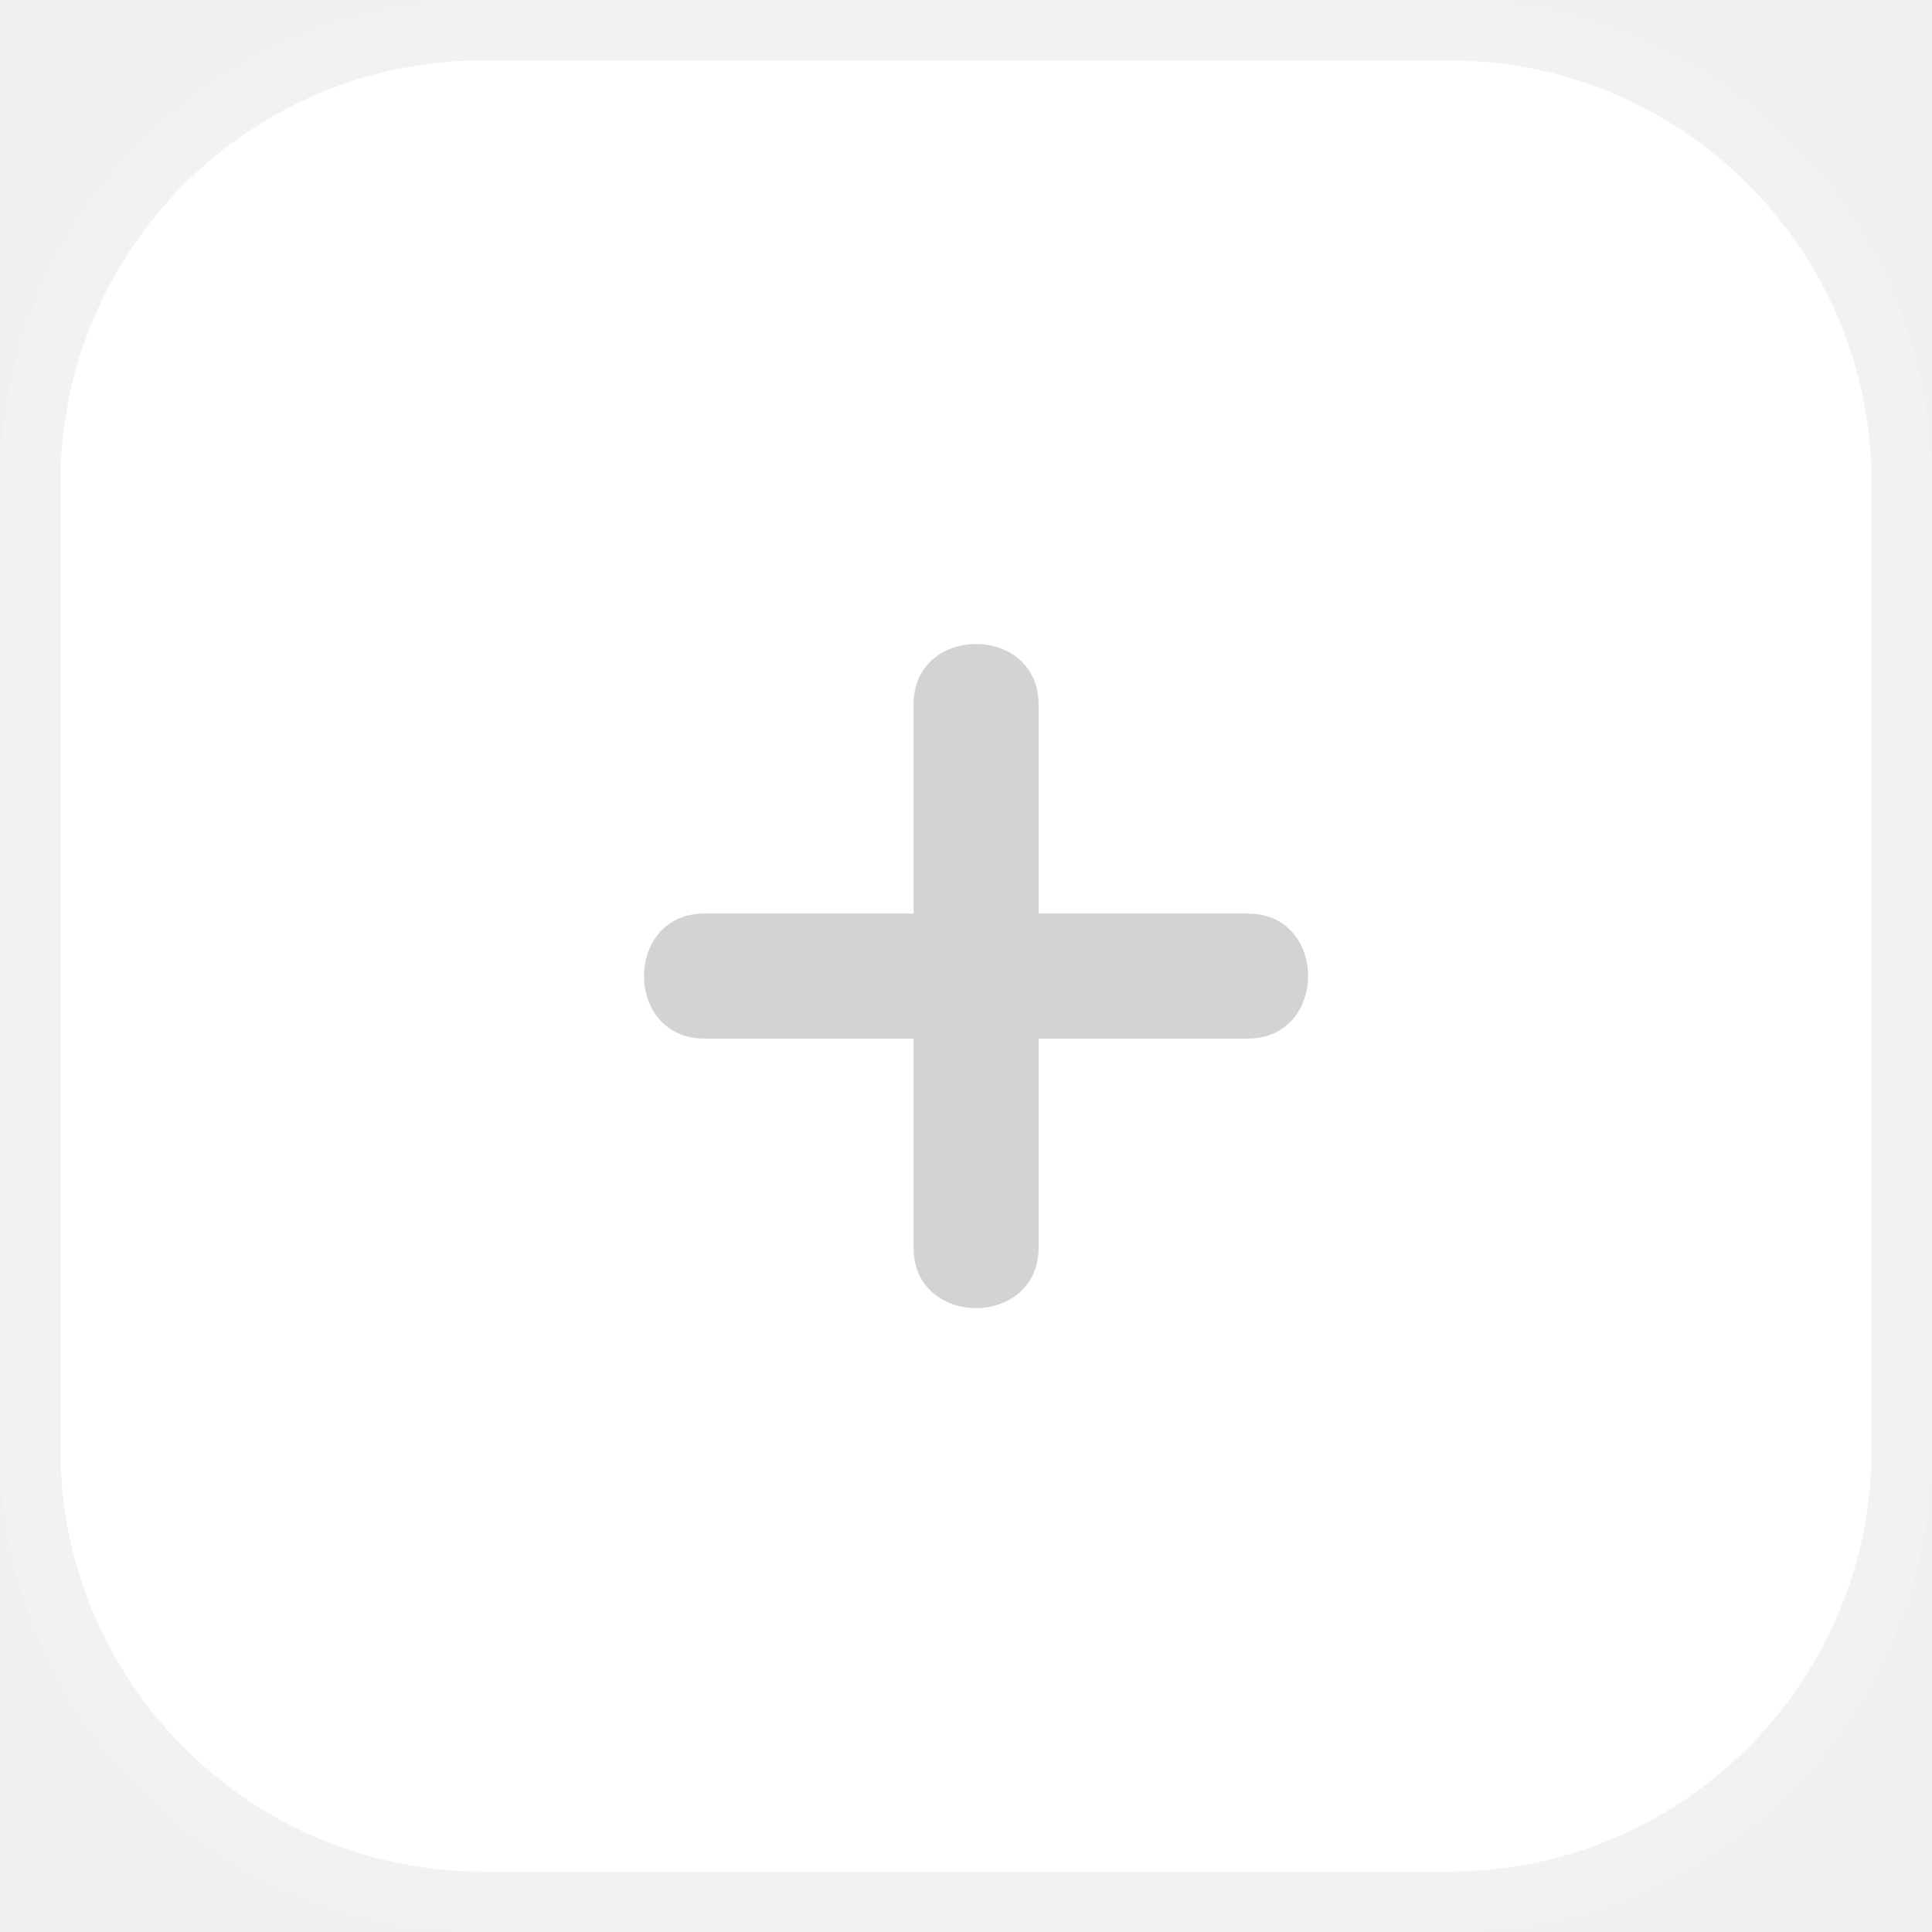
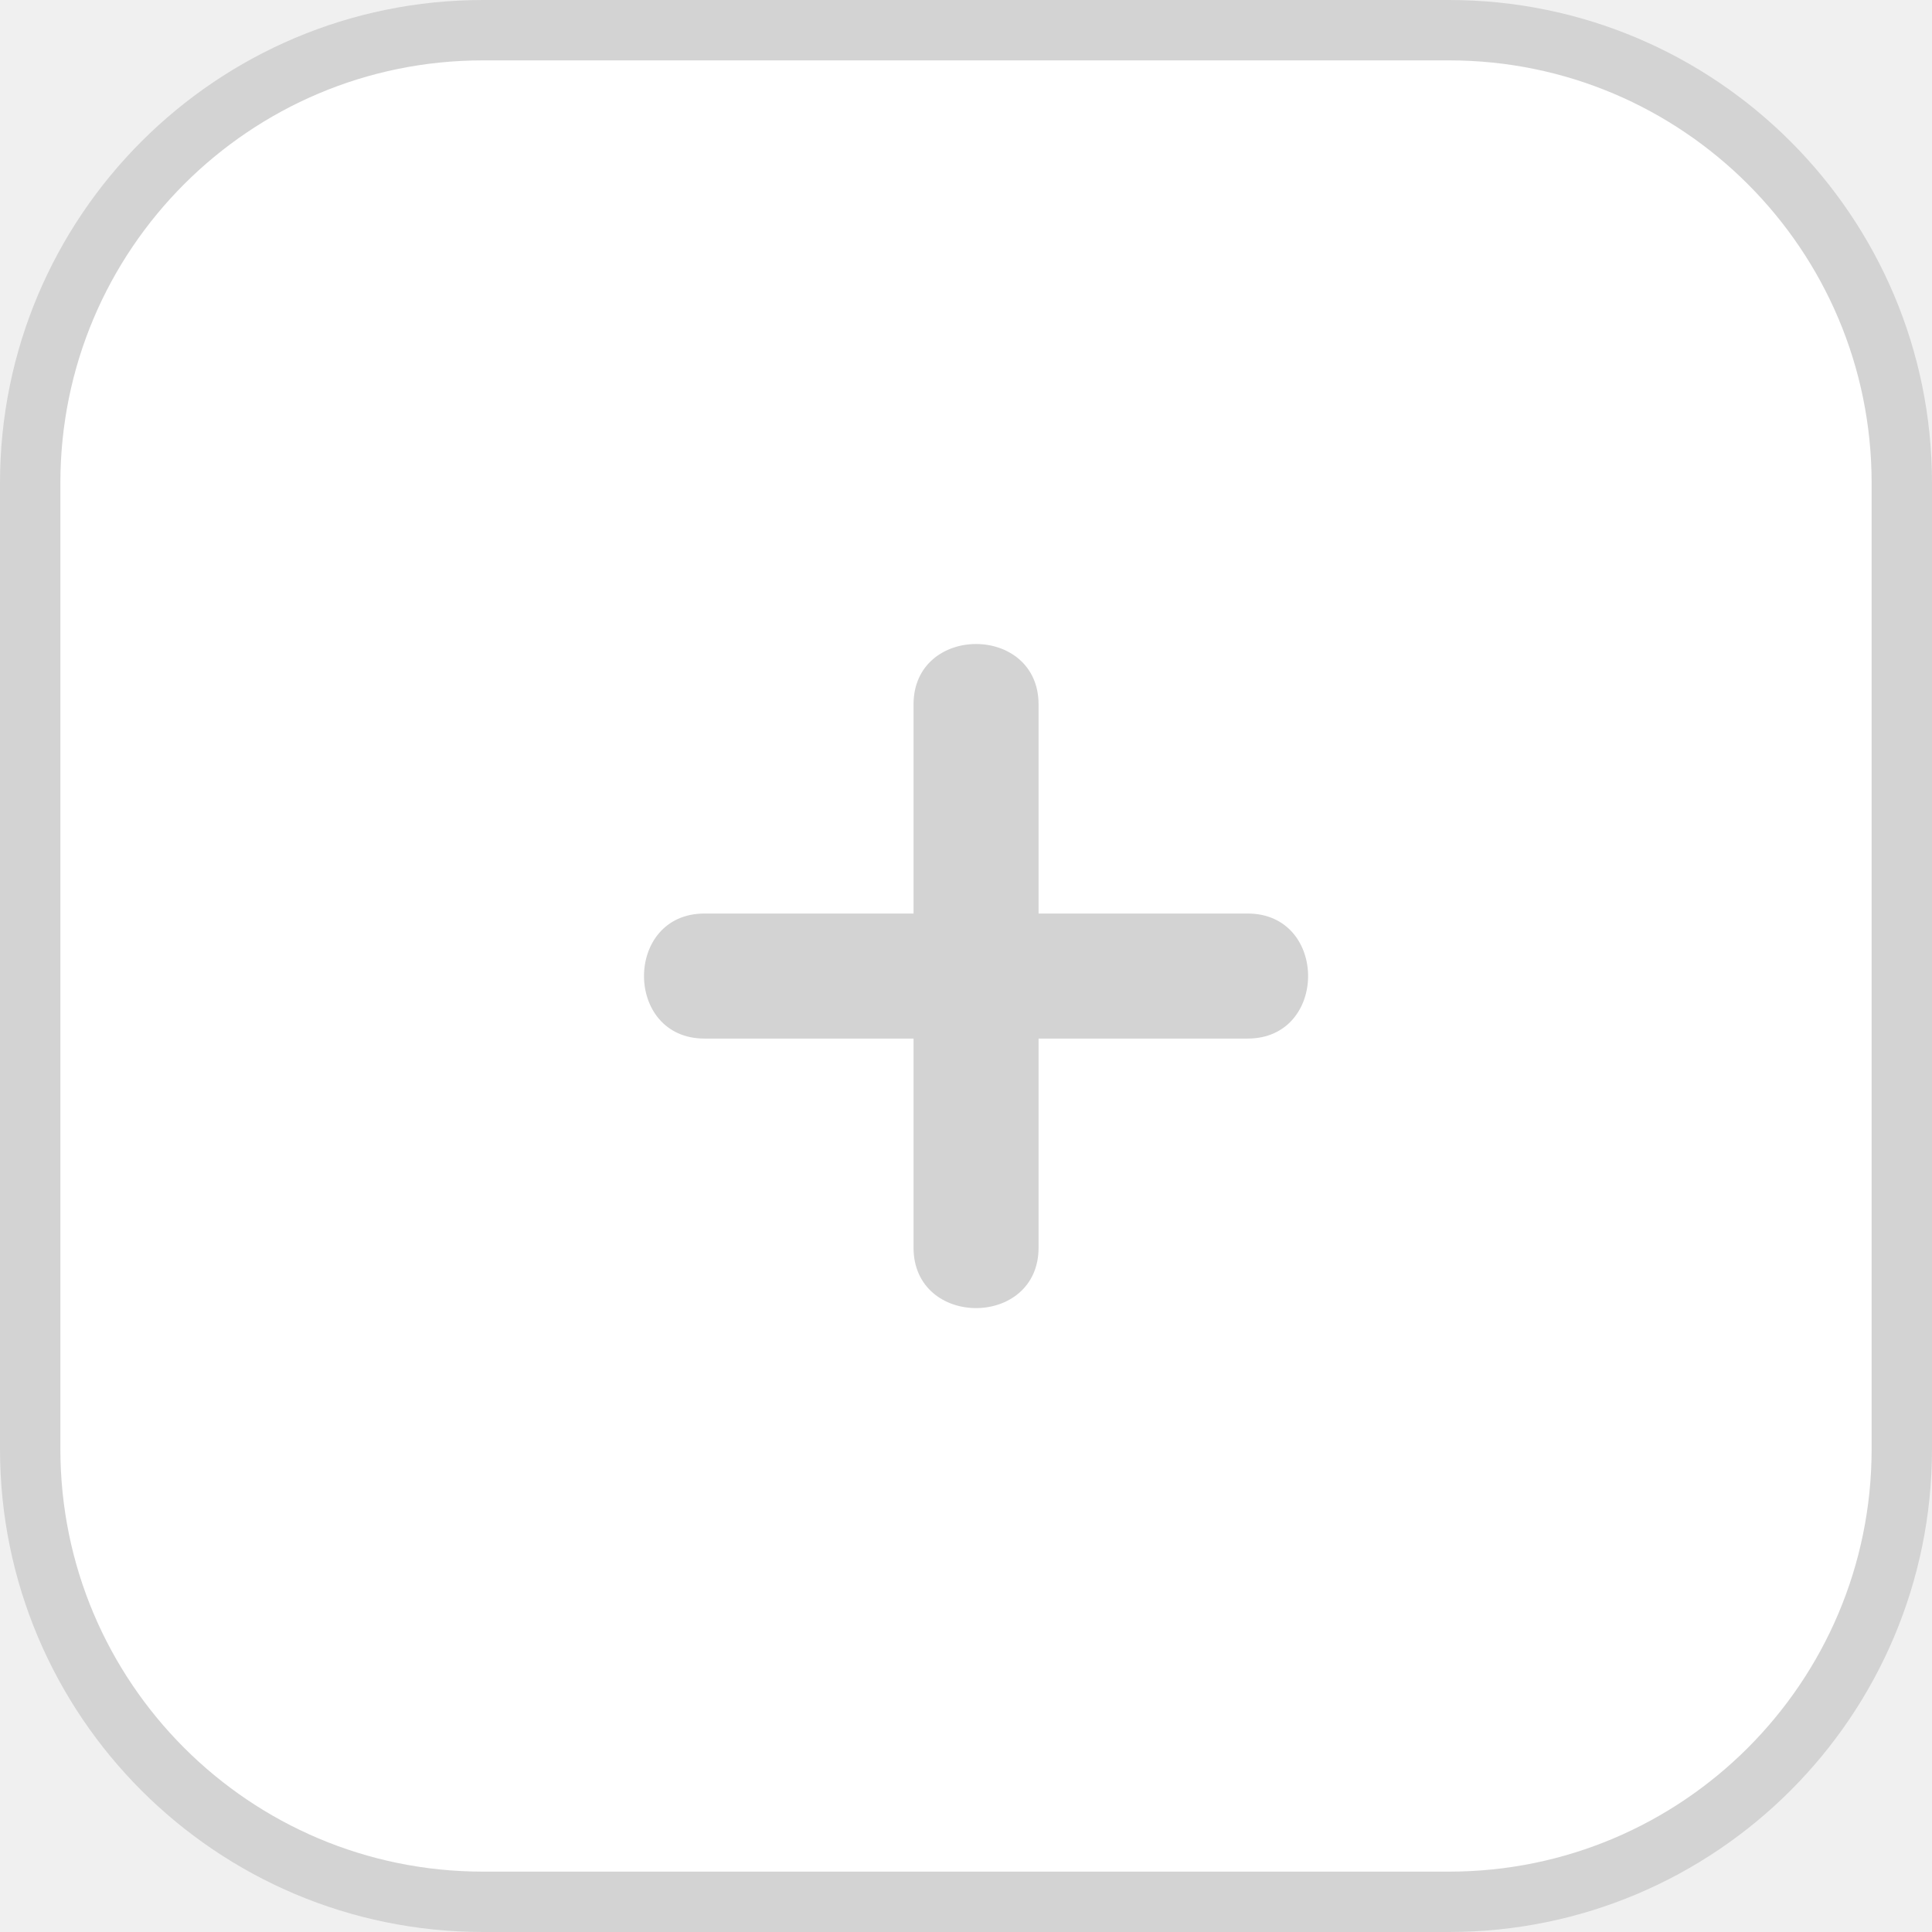
<svg xmlns="http://www.w3.org/2000/svg" width="32" height="32" viewBox="0 0 32 32" fill="none">
-   <rect x="0.5" y="0.5" width="31" height="31" rx="7.5" fill="white" stroke="#F2F2F2" />
+   <rect x="0.5" y="0.5" width="31" height="31" rx="7.5" fill="white" stroke="#D3D3D3" />
  <path d="M20.665 15.131H17.202V11.668C17.202 10.333 15.131 10.333 15.131 11.668V15.131H11.668C10.333 15.131 10.333 17.202 11.668 17.202H15.131V20.665C15.131 22 17.202 22 17.202 20.665V17.202H20.665C22 17.202 22 15.131 20.665 15.131Z" fill="#D3D3D3" />
</svg>
